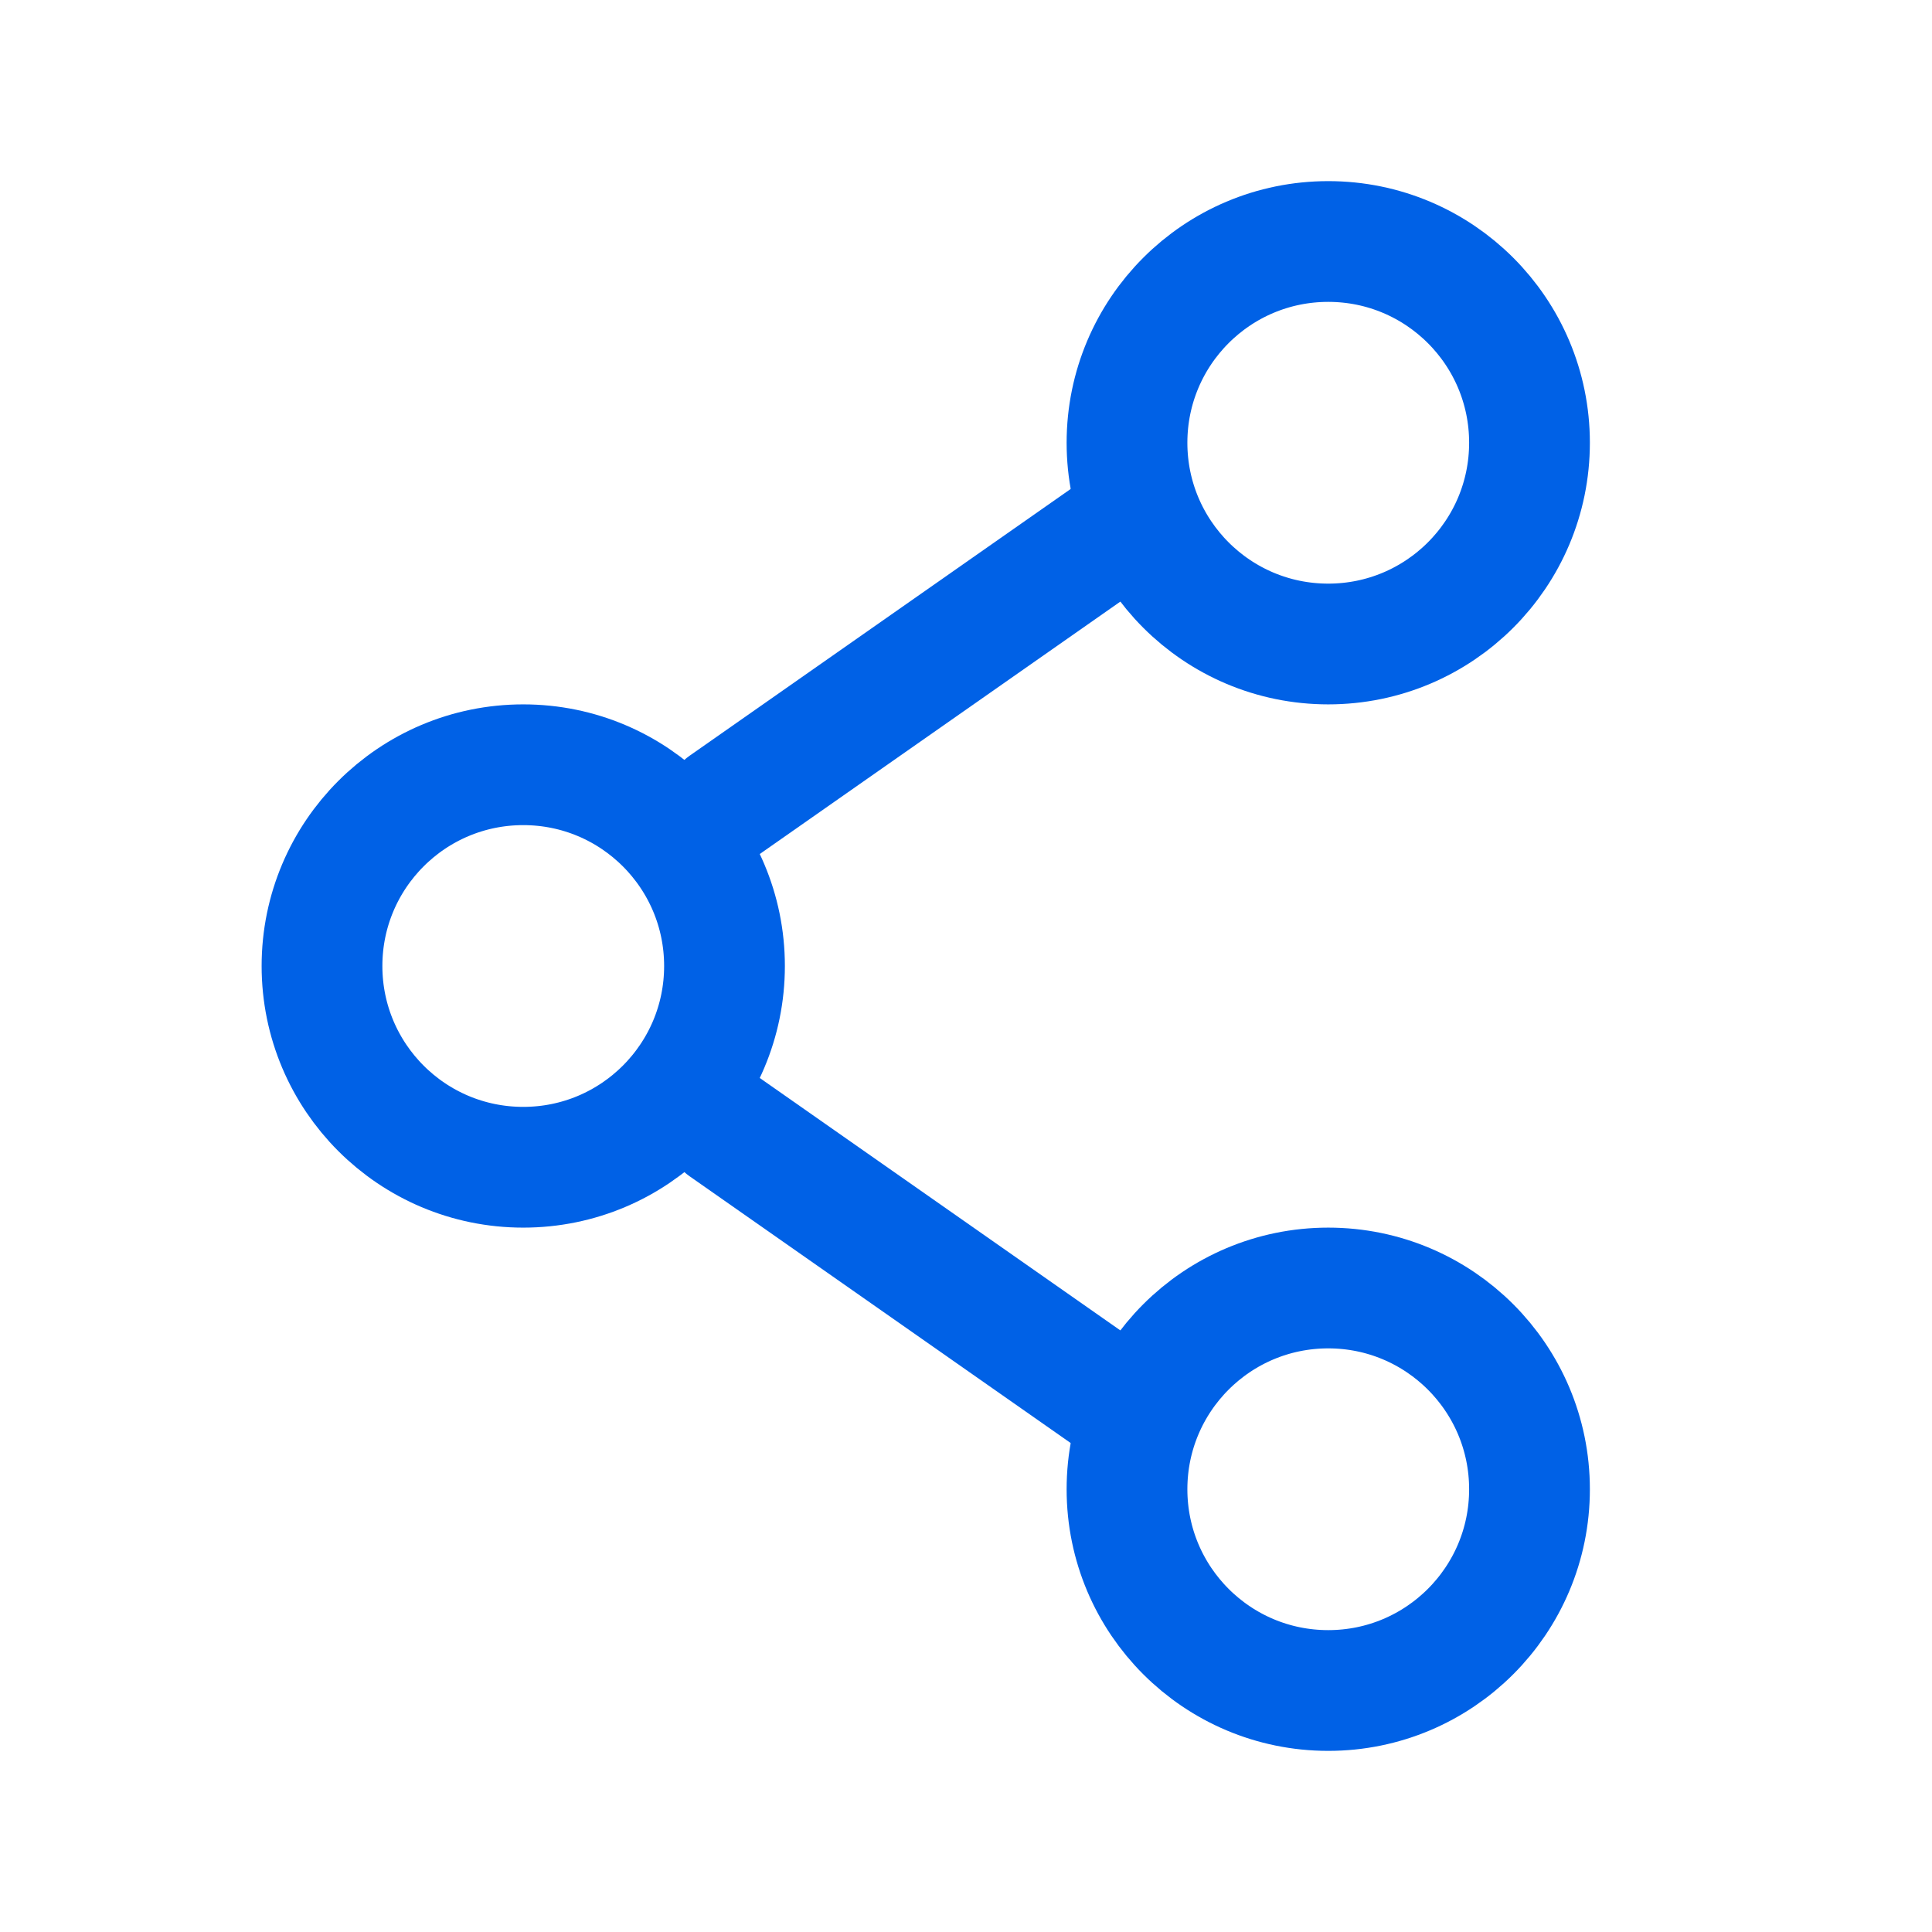
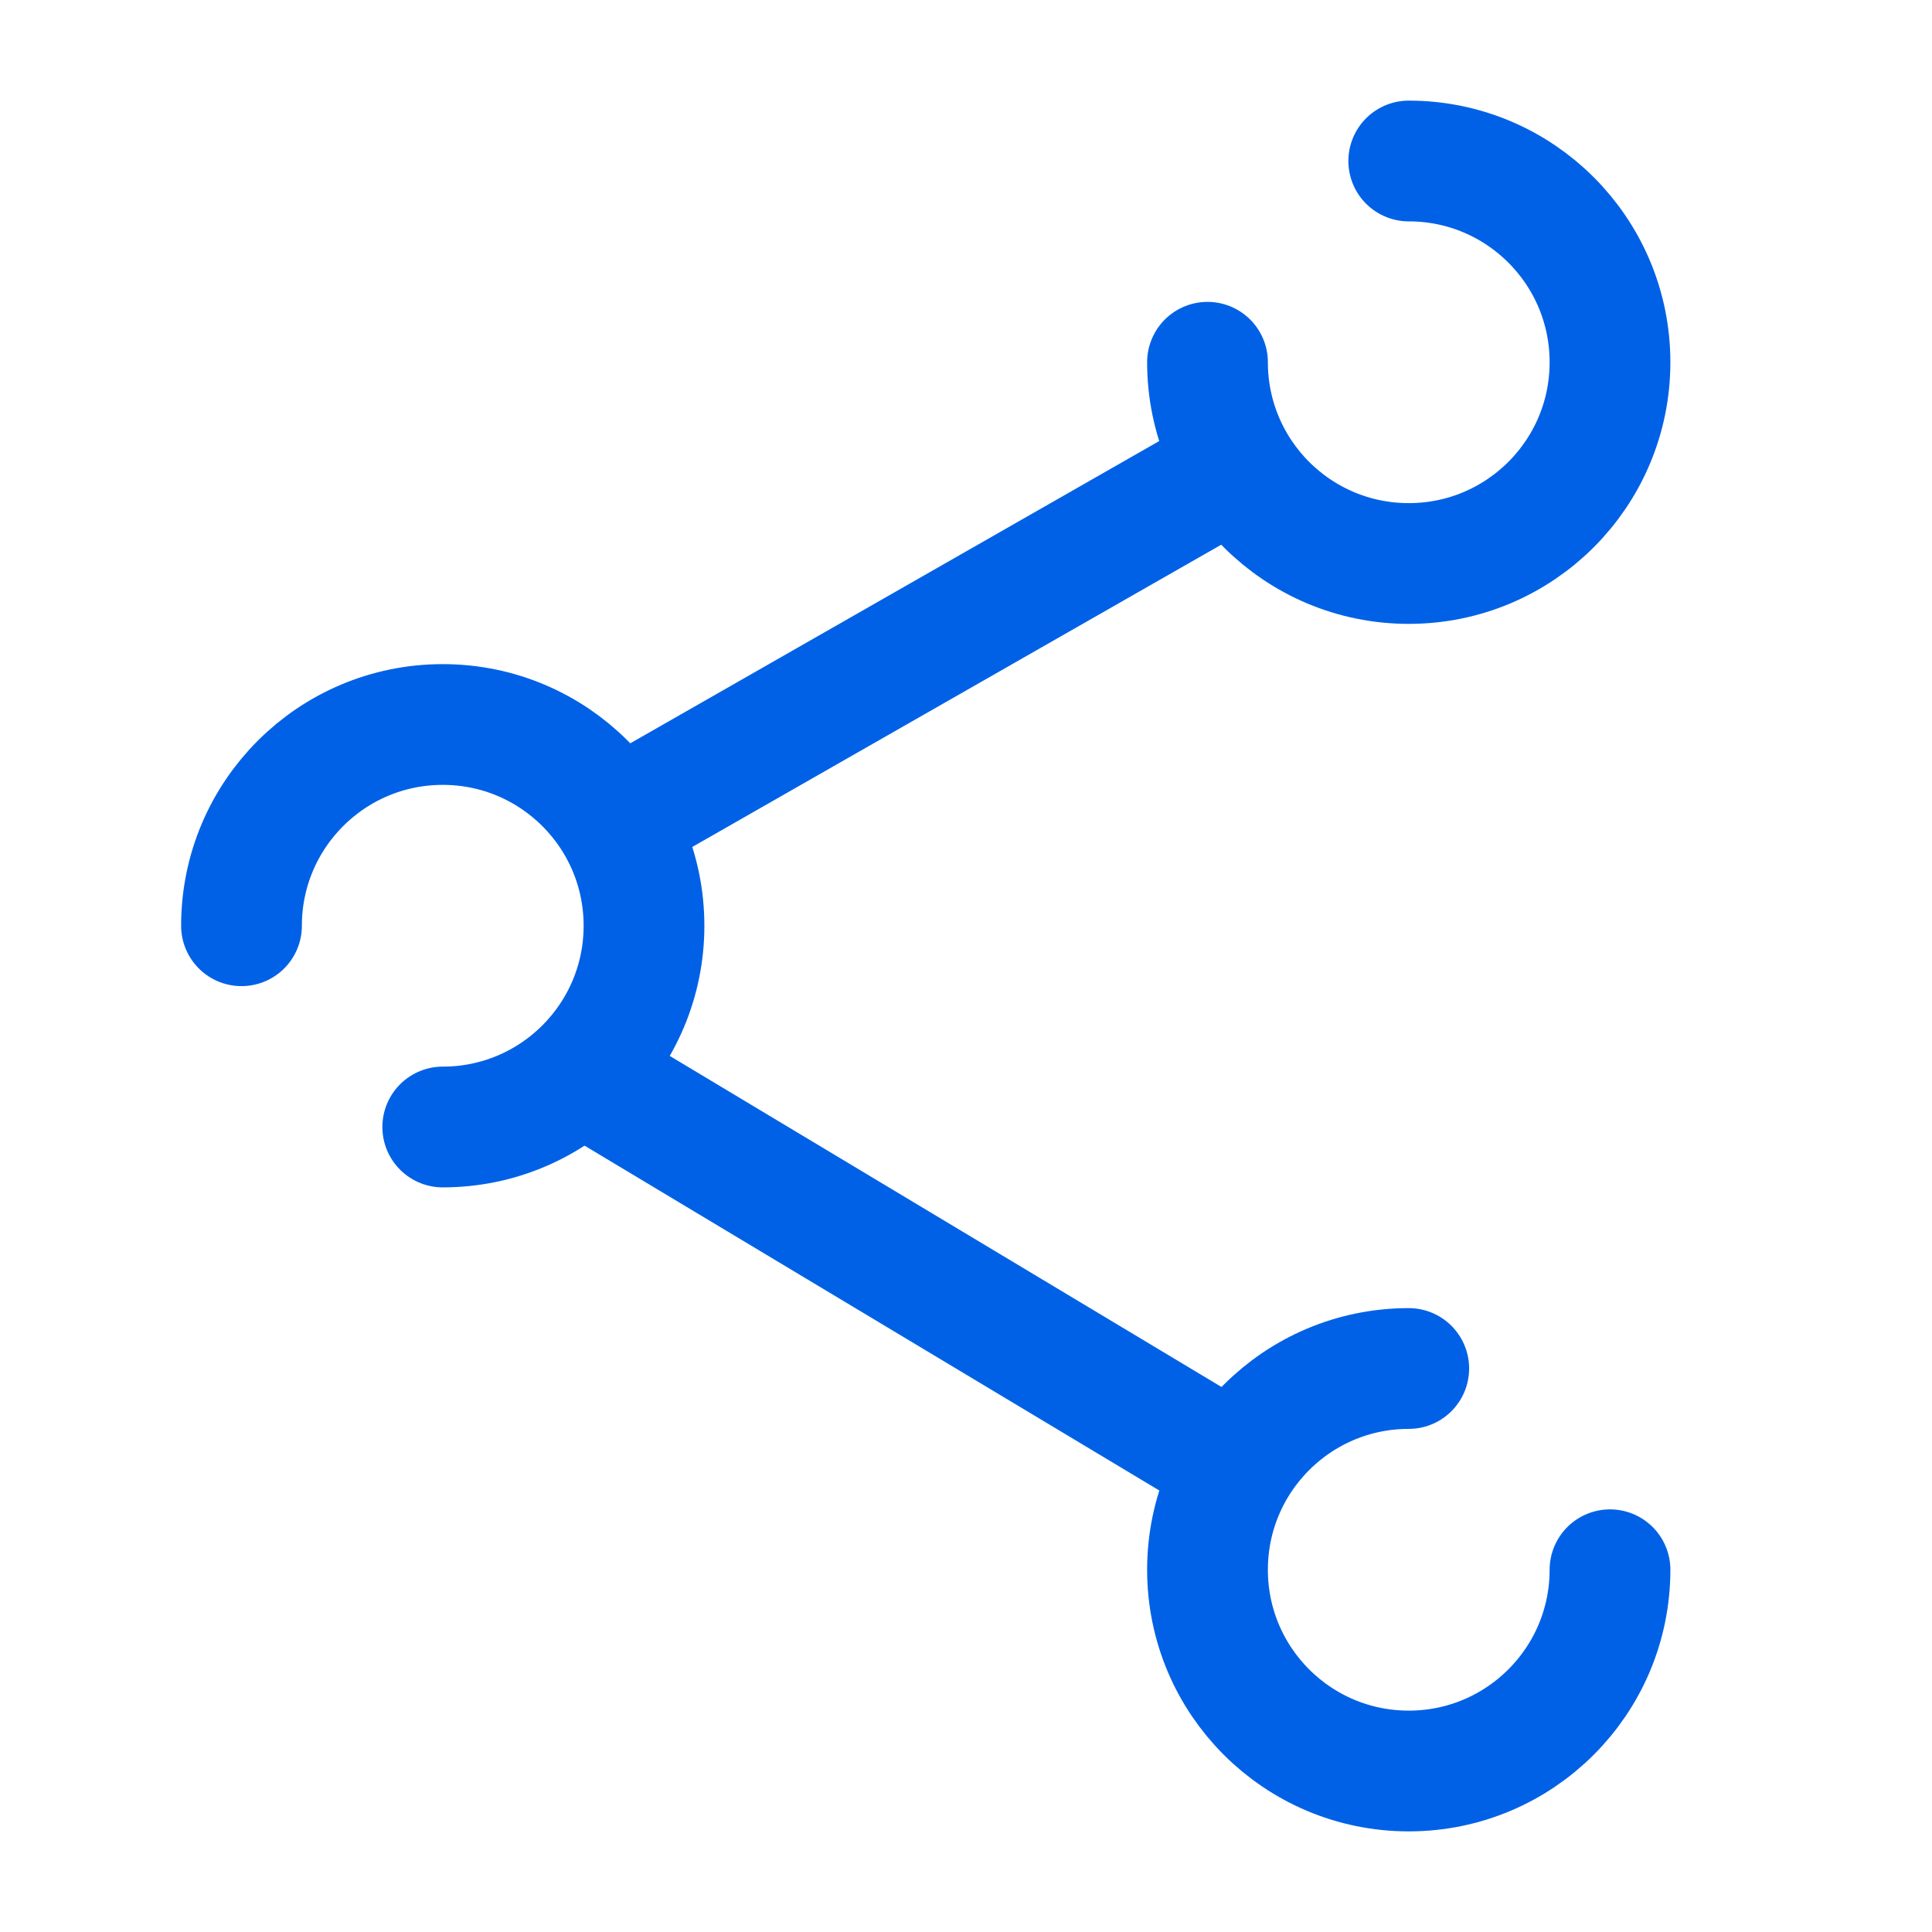
- <svg xmlns="http://www.w3.org/2000/svg" width="800px" height="800px" viewBox="0 0 24 24" fill="none">
-   <path d="M9 12C9 13.381 7.881 14.5 6.5 14.5C5.119 14.5 4 13.381 4 12C4 10.619 5.119 9.5 6.5 9.5C7.881 9.5 9 10.619 9 12Z" stroke="#0061E6" stroke-width="1.5" />
-   <path d="M14 6.5L9 10" stroke="#0061E6" stroke-width="1.5" stroke-linecap="round" />
-   <path d="M14 17.5L9 14" stroke="#0061E6" stroke-width="1.5" stroke-linecap="round" />
-   <path d="M19 18.5C19 19.881 17.881 21 16.5 21C15.119 21 14 19.881 14 18.5C14 17.119 15.119 16 16.5 16C17.881 16 19 17.119 19 18.5Z" stroke="#0061E6" stroke-width="1.5" />
-   <path d="M19 5.5C19 6.881 17.881 8 16.5 8C15.119 8 14 6.881 14 5.5C14 4.119 15.119 3 16.5 3C17.881 3 19 4.119 19 5.5Z" stroke="#0061E6" stroke-width="1.5" />
+ <svg xmlns="http://www.w3.org/2000/svg" width="24" height="24" viewBox="0 0 24 24" fill="none">
+   <path d="M15 4.5C15 5.881 16.119 7 17.5 7C18.881 7 20 5.881 20 4.5C20 3.119 18.881 2 17.5 2" stroke="#0061E6" stroke-width="1.5" stroke-linecap="round" />
+   <path d="M5.5 14C6.881 14 8 12.881 8 11.5C8 10.119 6.881 9 5.5 9C4.119 9 3 10.119 3 11.5" stroke="#0061E6" stroke-width="1.5" stroke-linecap="round" />
+   <path d="M15 6L8 10" stroke="#0061E6" stroke-width="1.5" stroke-linecap="round" stroke-linejoin="round" />
+   <path d="M7.5 13.5L15 18" stroke="#0061E6" stroke-width="1.5" stroke-linecap="round" stroke-linejoin="round" />
+   <path d="M20 19.5C20 20.881 18.881 22 17.5 22C16.119 22 15 20.881 15 19.5C15 18.119 16.119 17 17.5 17" stroke="#0061E6" stroke-width="1.5" stroke-linecap="round" />
</svg>
